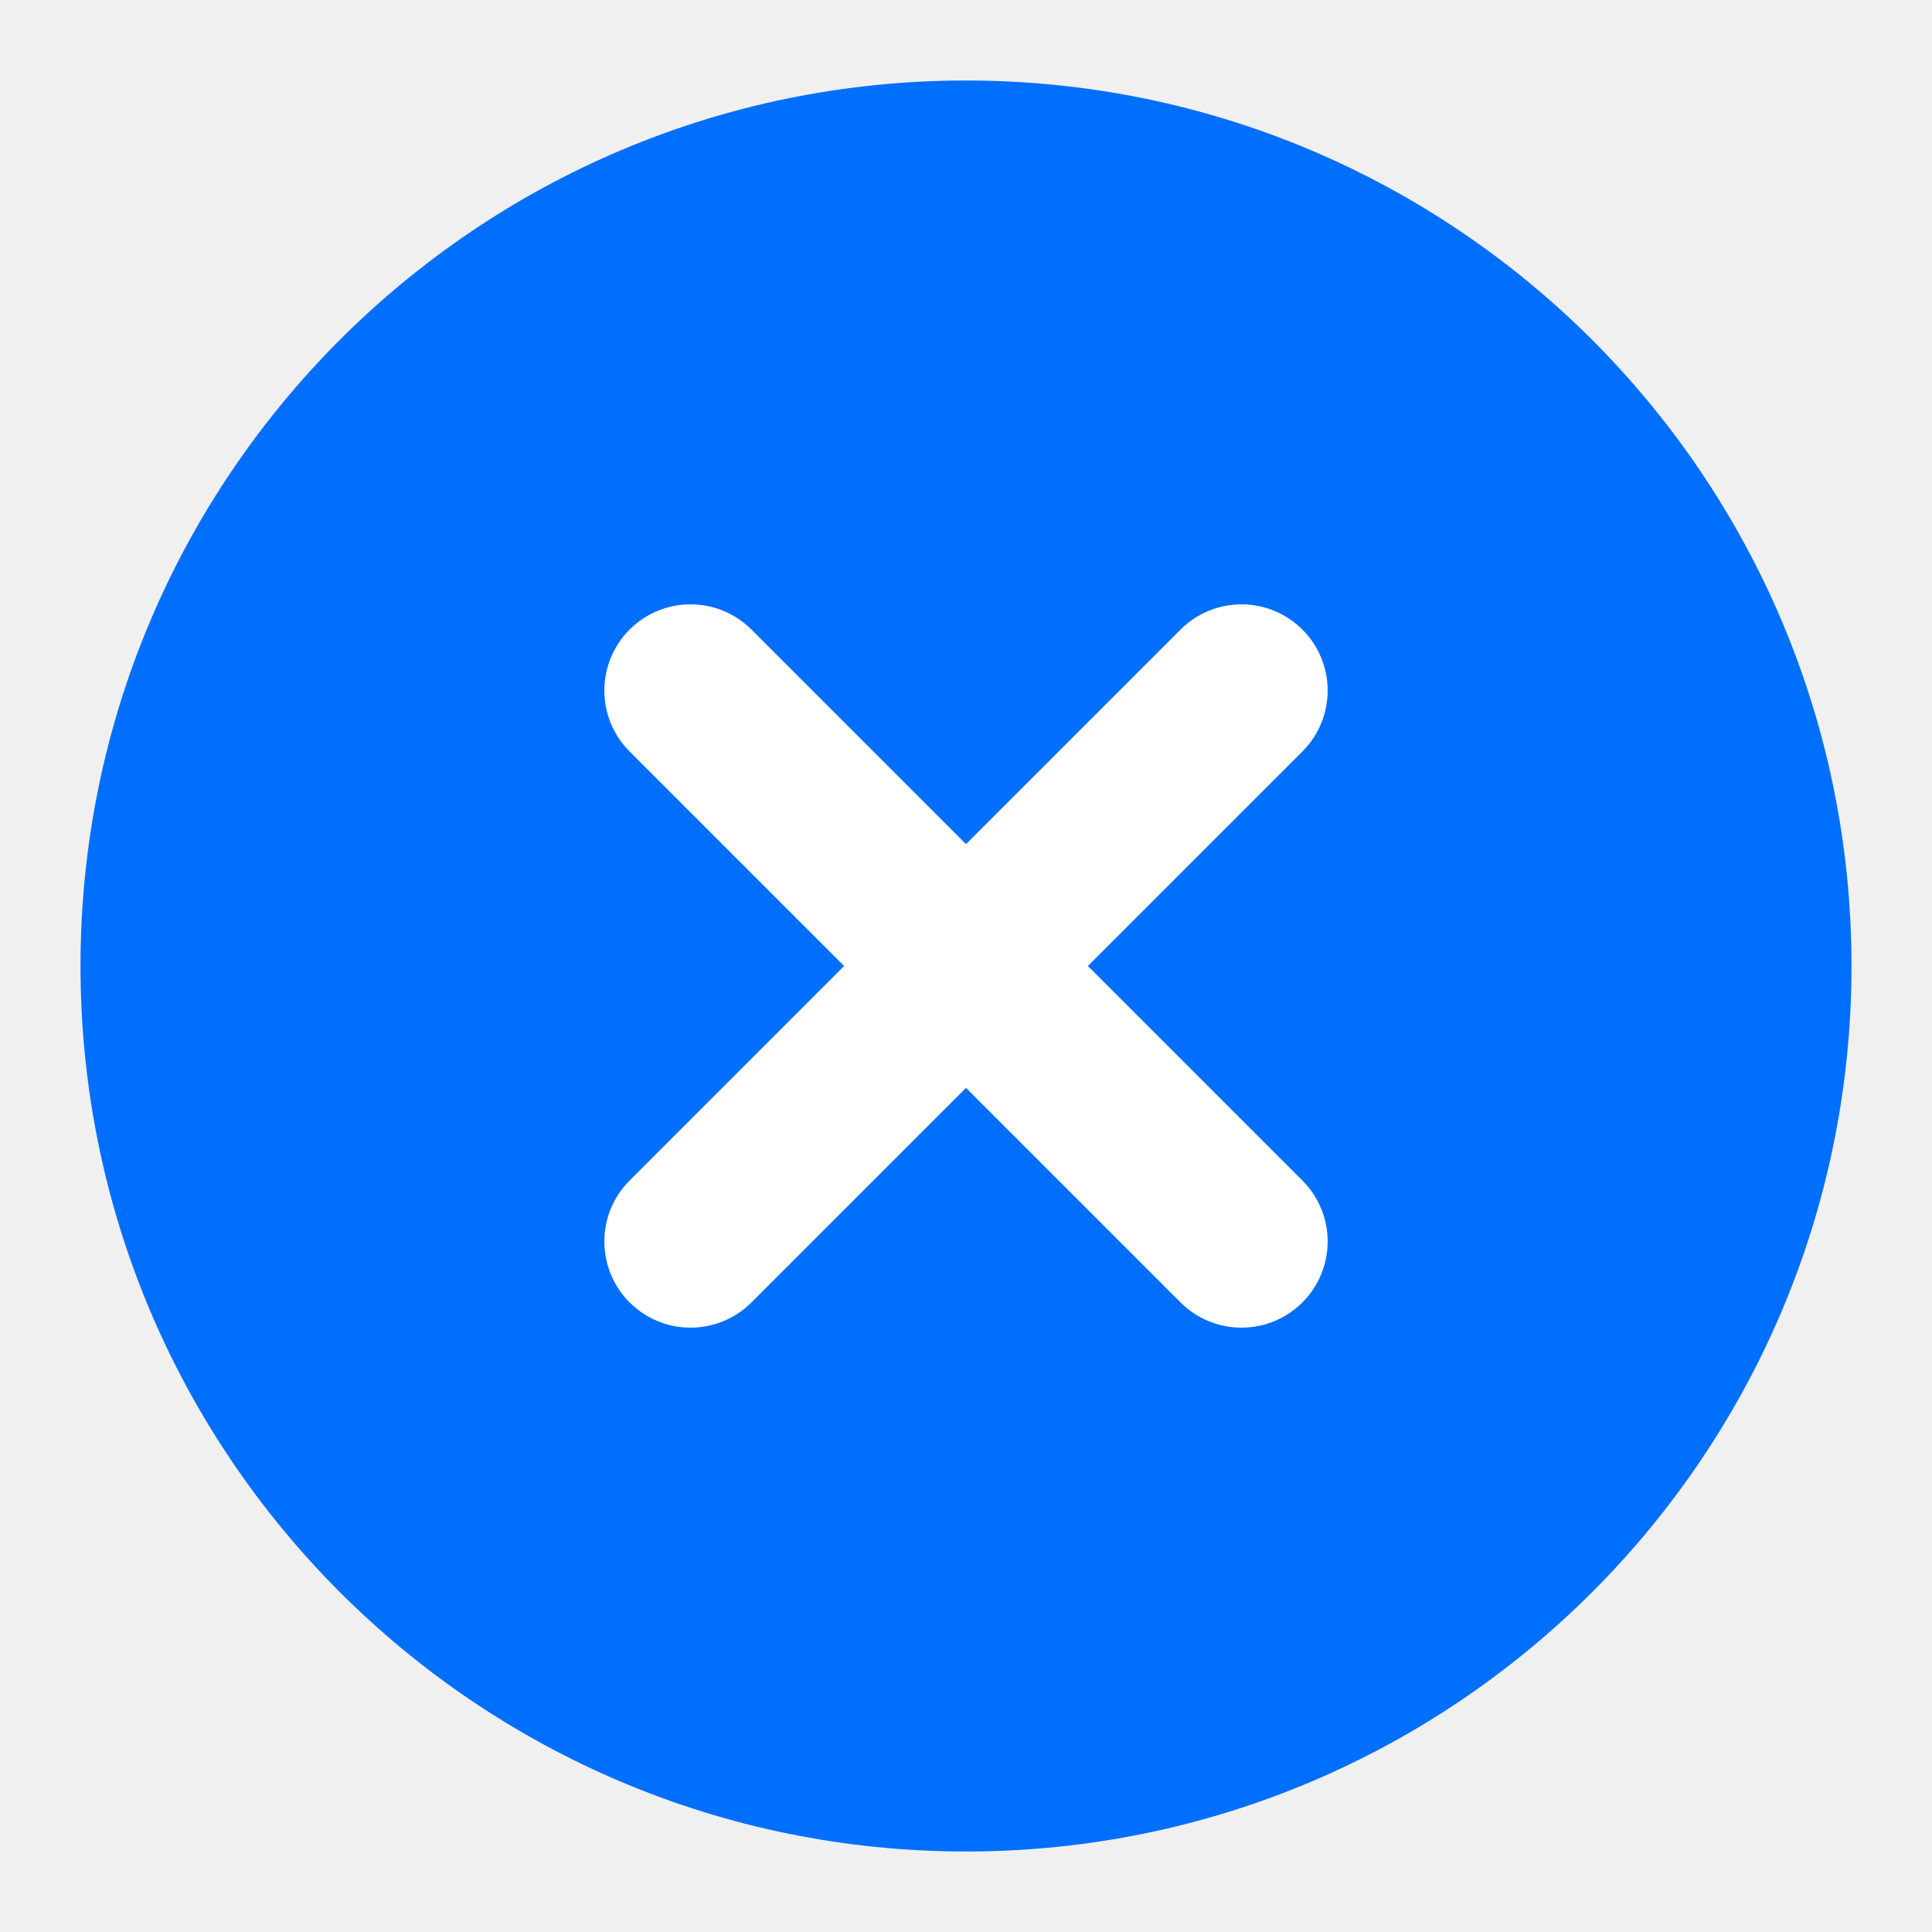
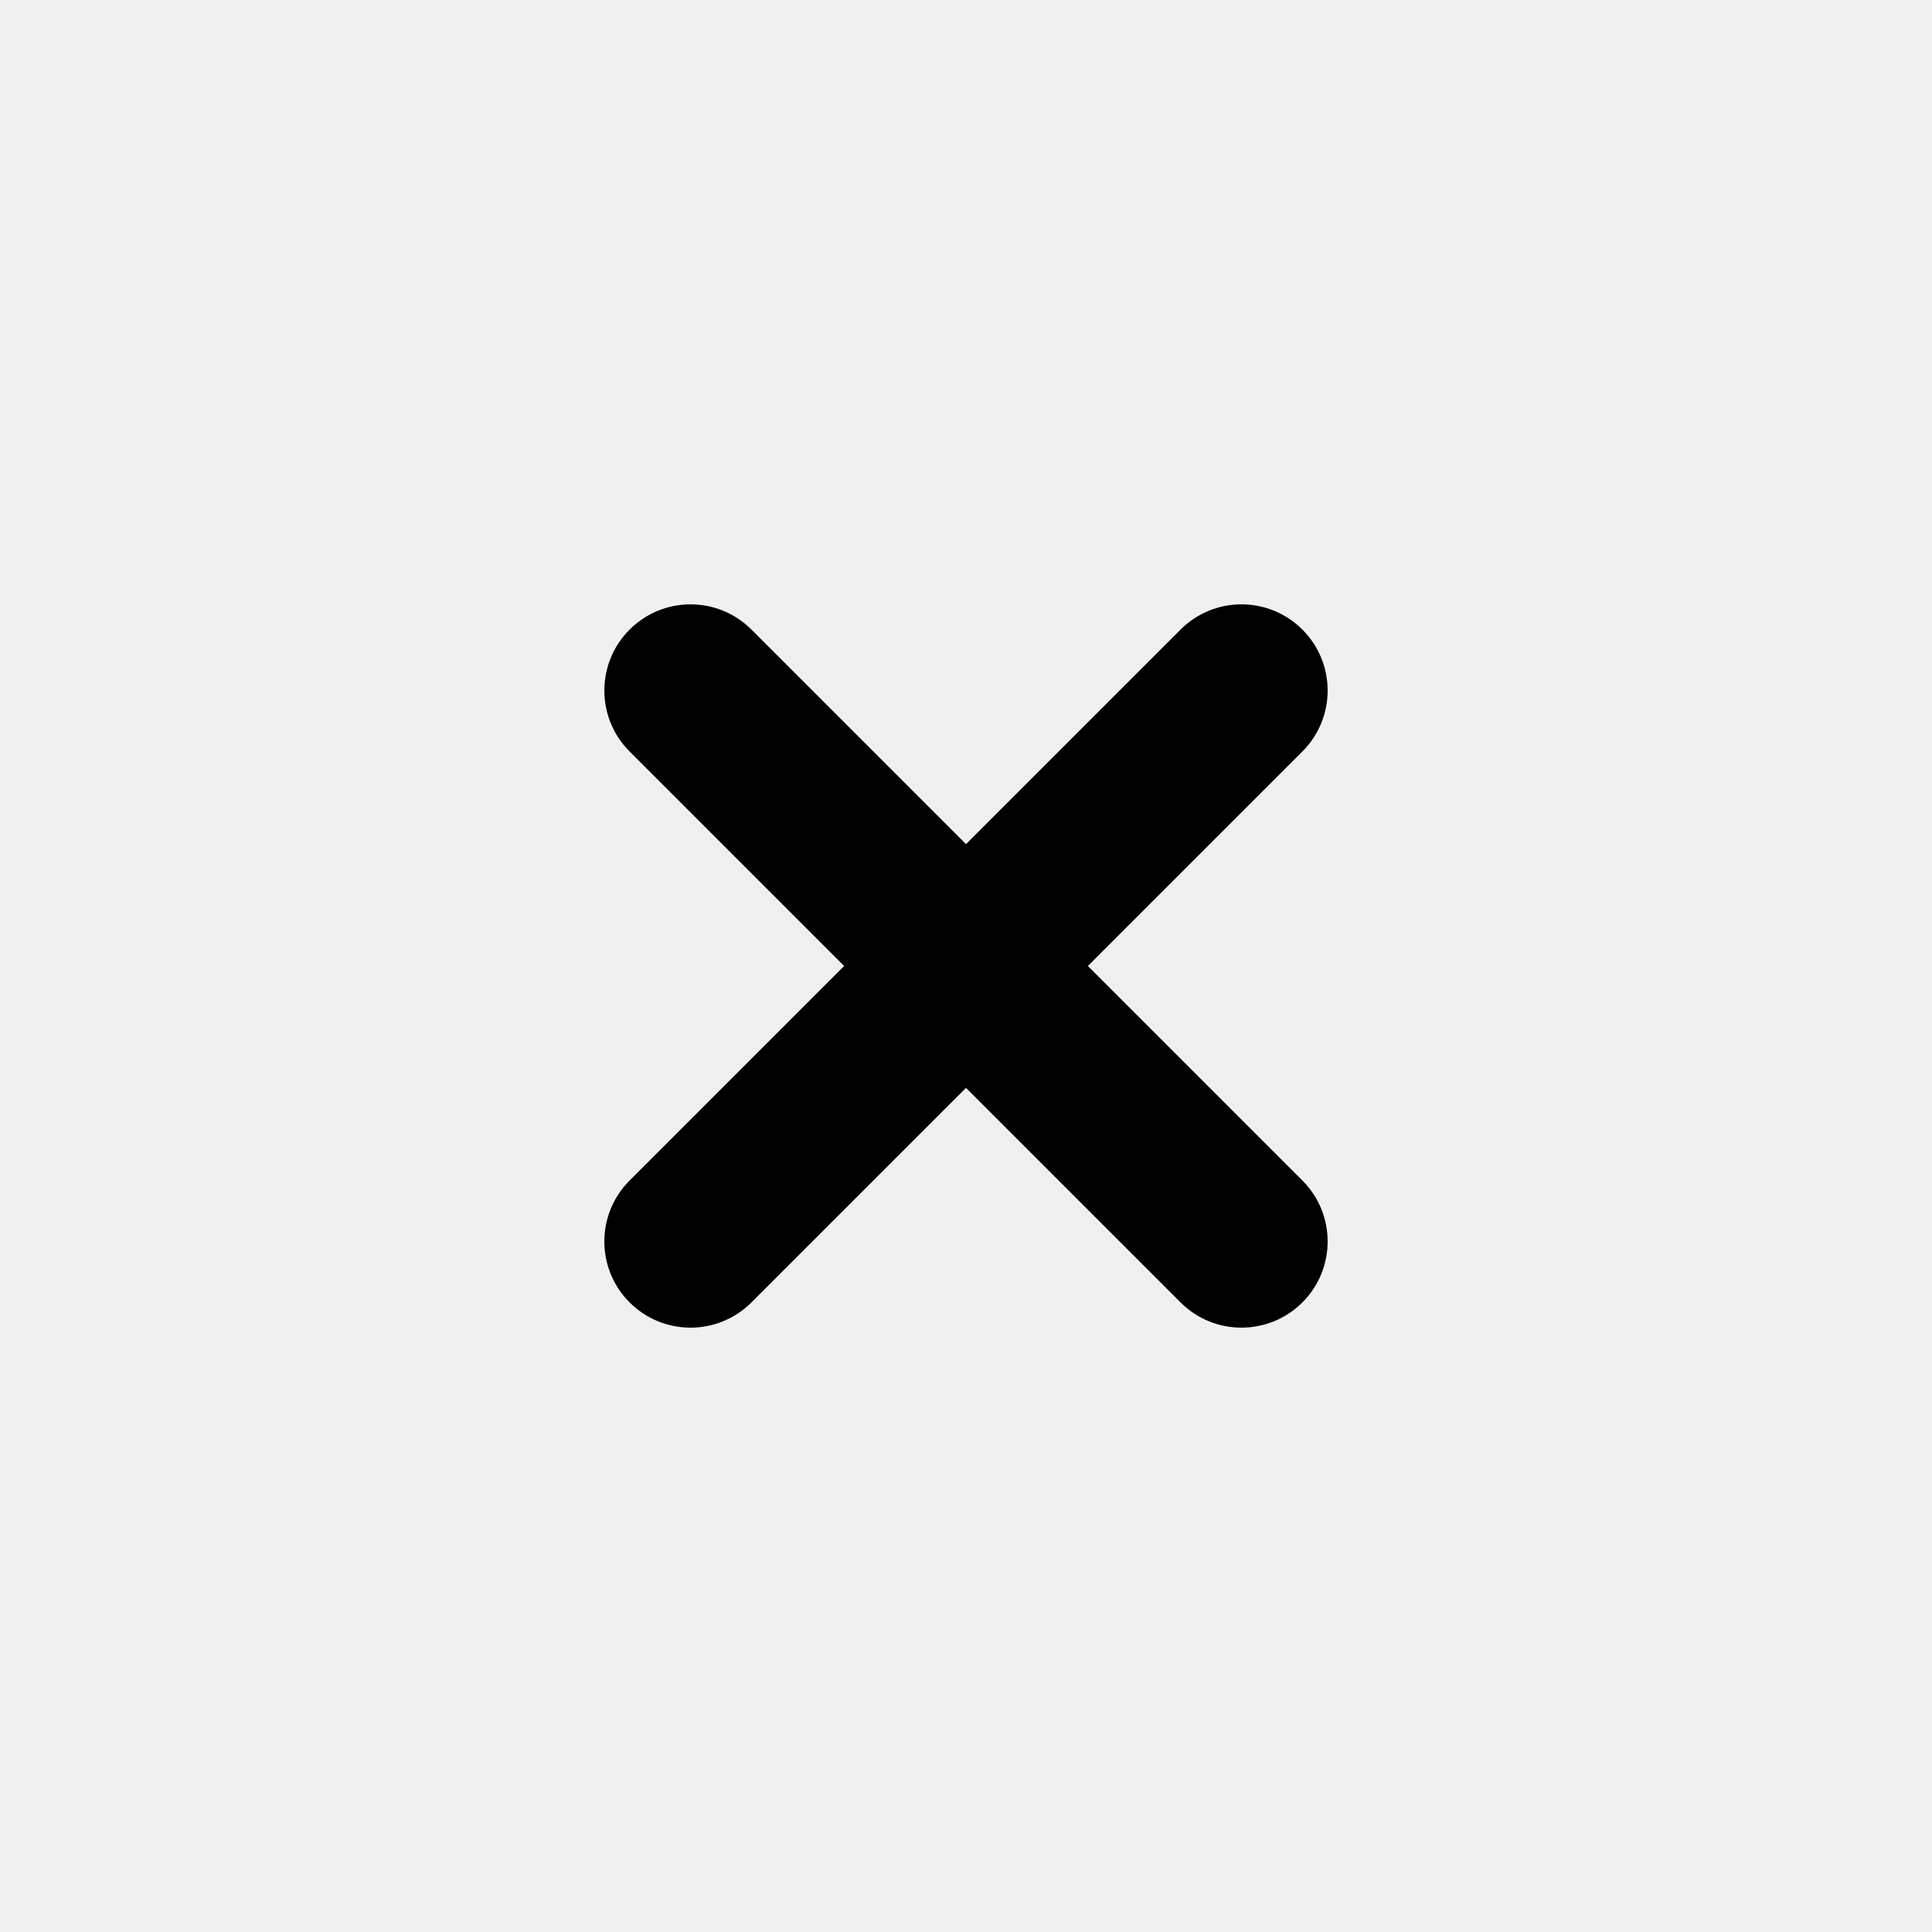
<svg xmlns="http://www.w3.org/2000/svg" width="24" height="24" viewBox="0 0 24 24" fill="none">
-   <mask id="mask0_190_1964" style="mask-type:alpha" maskUnits="userSpaceOnUse" x="1" y="1" width="22" height="22">
-     <circle cx="12" cy="12" r="11" fill="#D9D9D9" />
-   </mask>
-   <g mask="url(#mask0_190_1964)">
-     <rect width="24" height="24" fill="#006FFD" />
-   </g>
-   <path d="M9.335 7.821C8.917 7.403 8.239 7.403 7.821 7.821C7.403 8.239 7.403 8.917 7.821 9.335L10.486 12L7.821 14.665C7.403 15.083 7.403 15.761 7.821 16.179C8.239 16.597 8.917 16.597 9.335 16.179L12 13.514L14.665 16.179C15.083 16.597 15.761 16.597 16.179 16.179C16.597 15.761 16.597 15.083 16.179 14.665L13.514 12L16.179 9.335C16.597 8.917 16.597 8.239 16.179 7.821C15.761 7.403 15.083 7.403 14.665 7.821L12 10.486L9.335 7.821Z" fill="white" />
+   <path d="M9.335 7.821C8.917 7.403 8.239 7.403 7.821 7.821C7.403 8.239 7.403 8.917 7.821 9.335L10.486 12L7.821 14.665C7.403 15.083 7.403 15.761 7.821 16.179C8.239 16.597 8.917 16.597 9.335 16.179L12 13.514L14.665 16.179C15.083 16.597 15.761 16.597 16.179 16.179C16.597 15.761 16.597 15.083 16.179 14.665L13.514 12L16.179 9.335C16.597 8.917 16.597 8.239 16.179 7.821C15.761 7.403 15.083 7.403 14.665 7.821L12 10.486L9.335 7.821Z" fill="currentColor" />
</svg>
